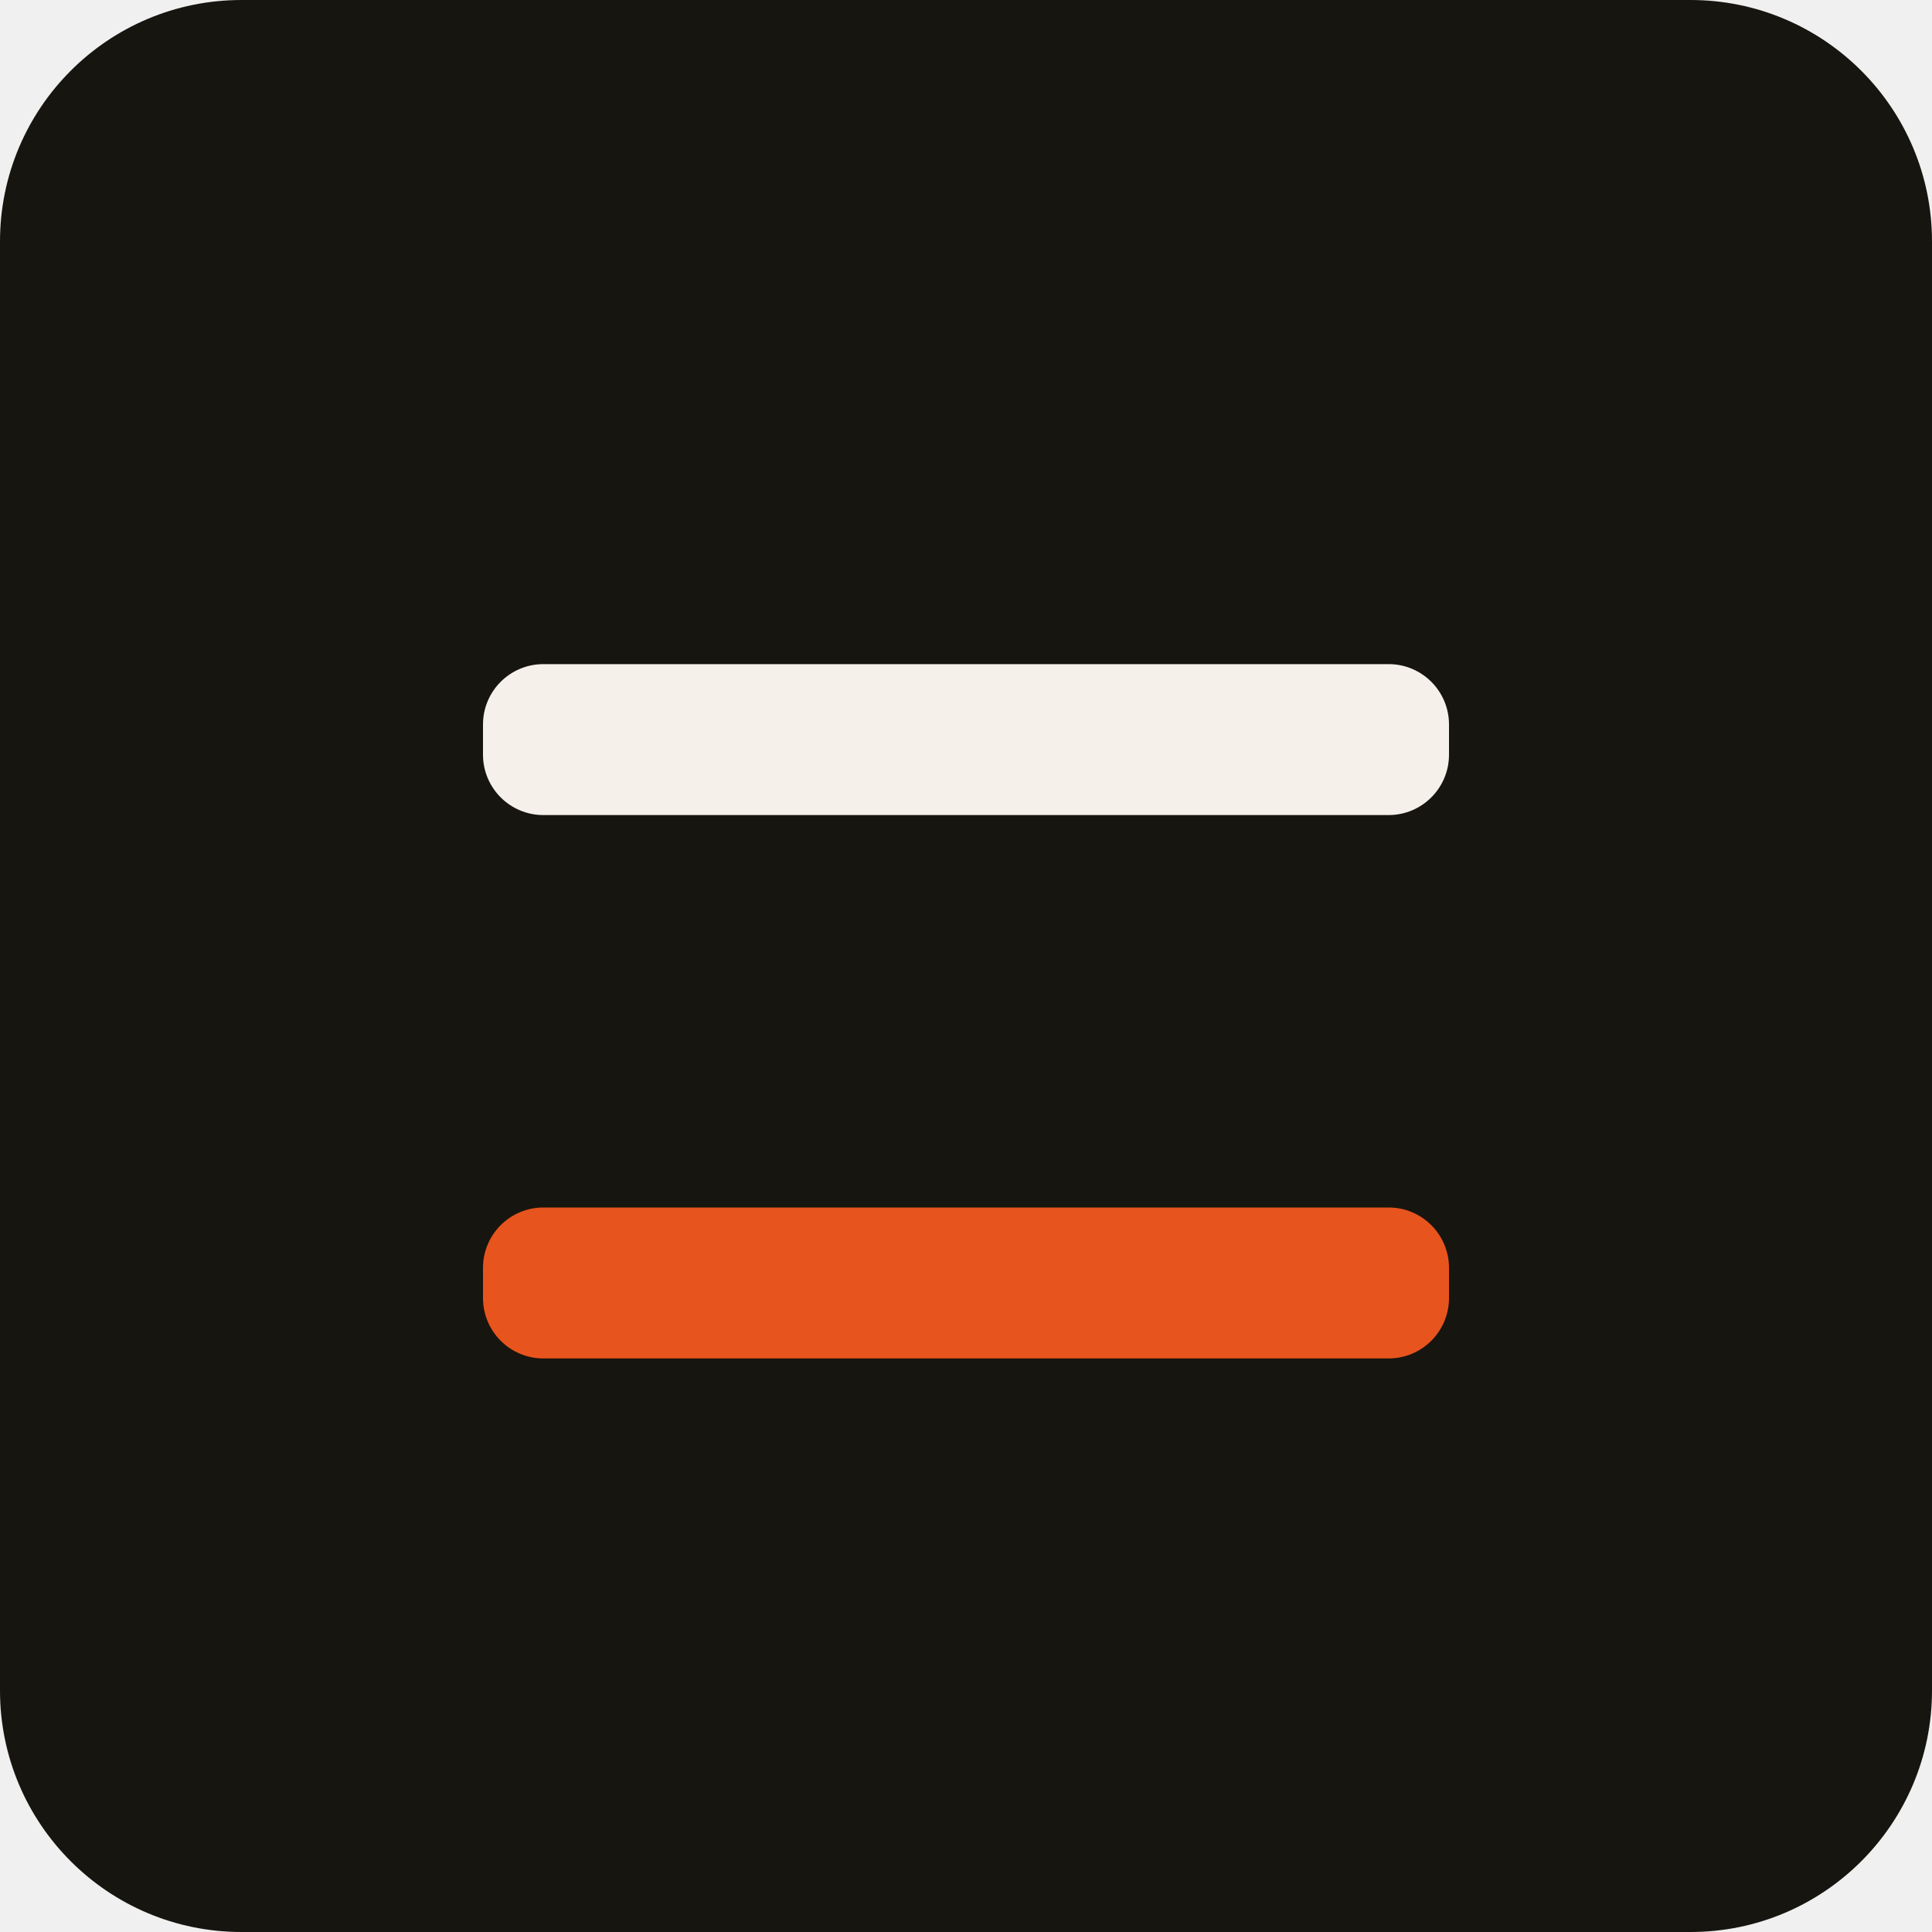
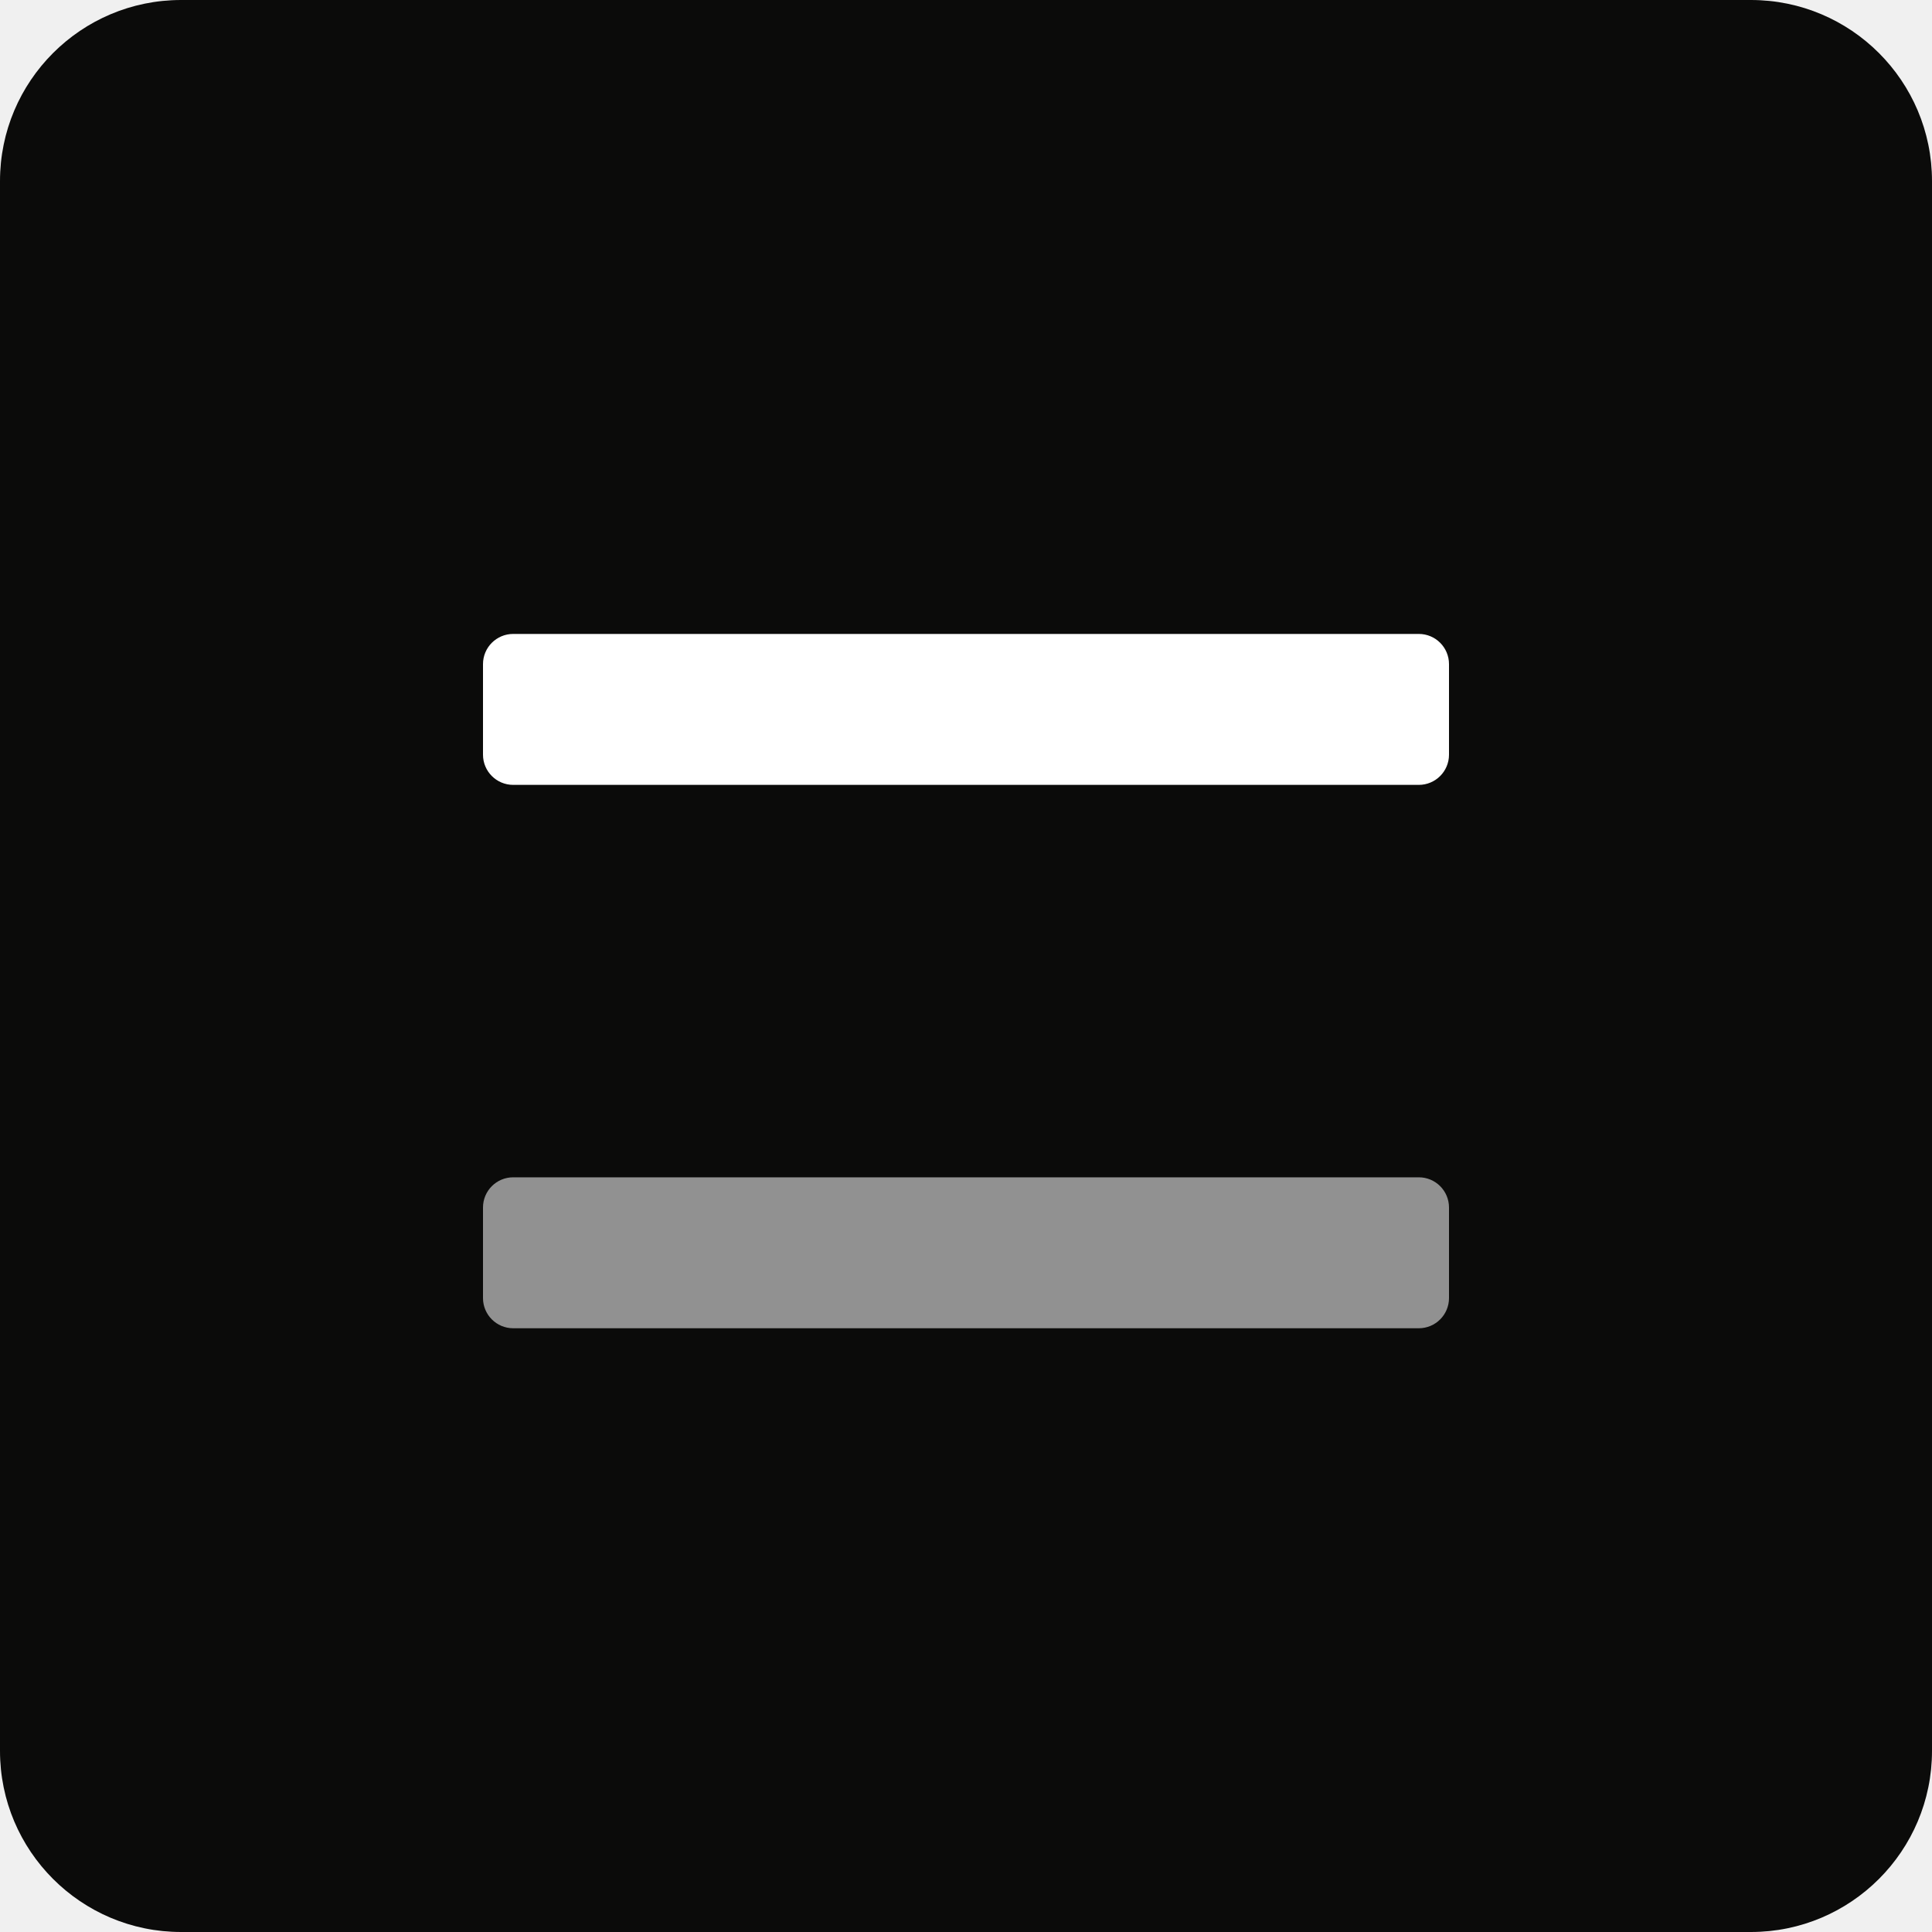
<svg xmlns="http://www.w3.org/2000/svg" viewBox="0 0 64 64">
-   <rect width="64" height="64" rx="8" fill="#17150f" />
-   <rect x="16" y="40" width="32" height="5" rx="2" fill="#e8541d" />
-   <rect x="16" y="22" width="32" height="5" rx="2" fill="#f5f1ea" />
+   <rect width="64" height="64" rx="6" fill="#0b0b0a" />
+   <rect x="16" y="21" width="32" height="5" rx="1" fill="#ffffff" />
+   <rect x="16" y="39" width="32" height="5" rx="1" fill="#ffffff" opacity="0.55" />
</svg>
